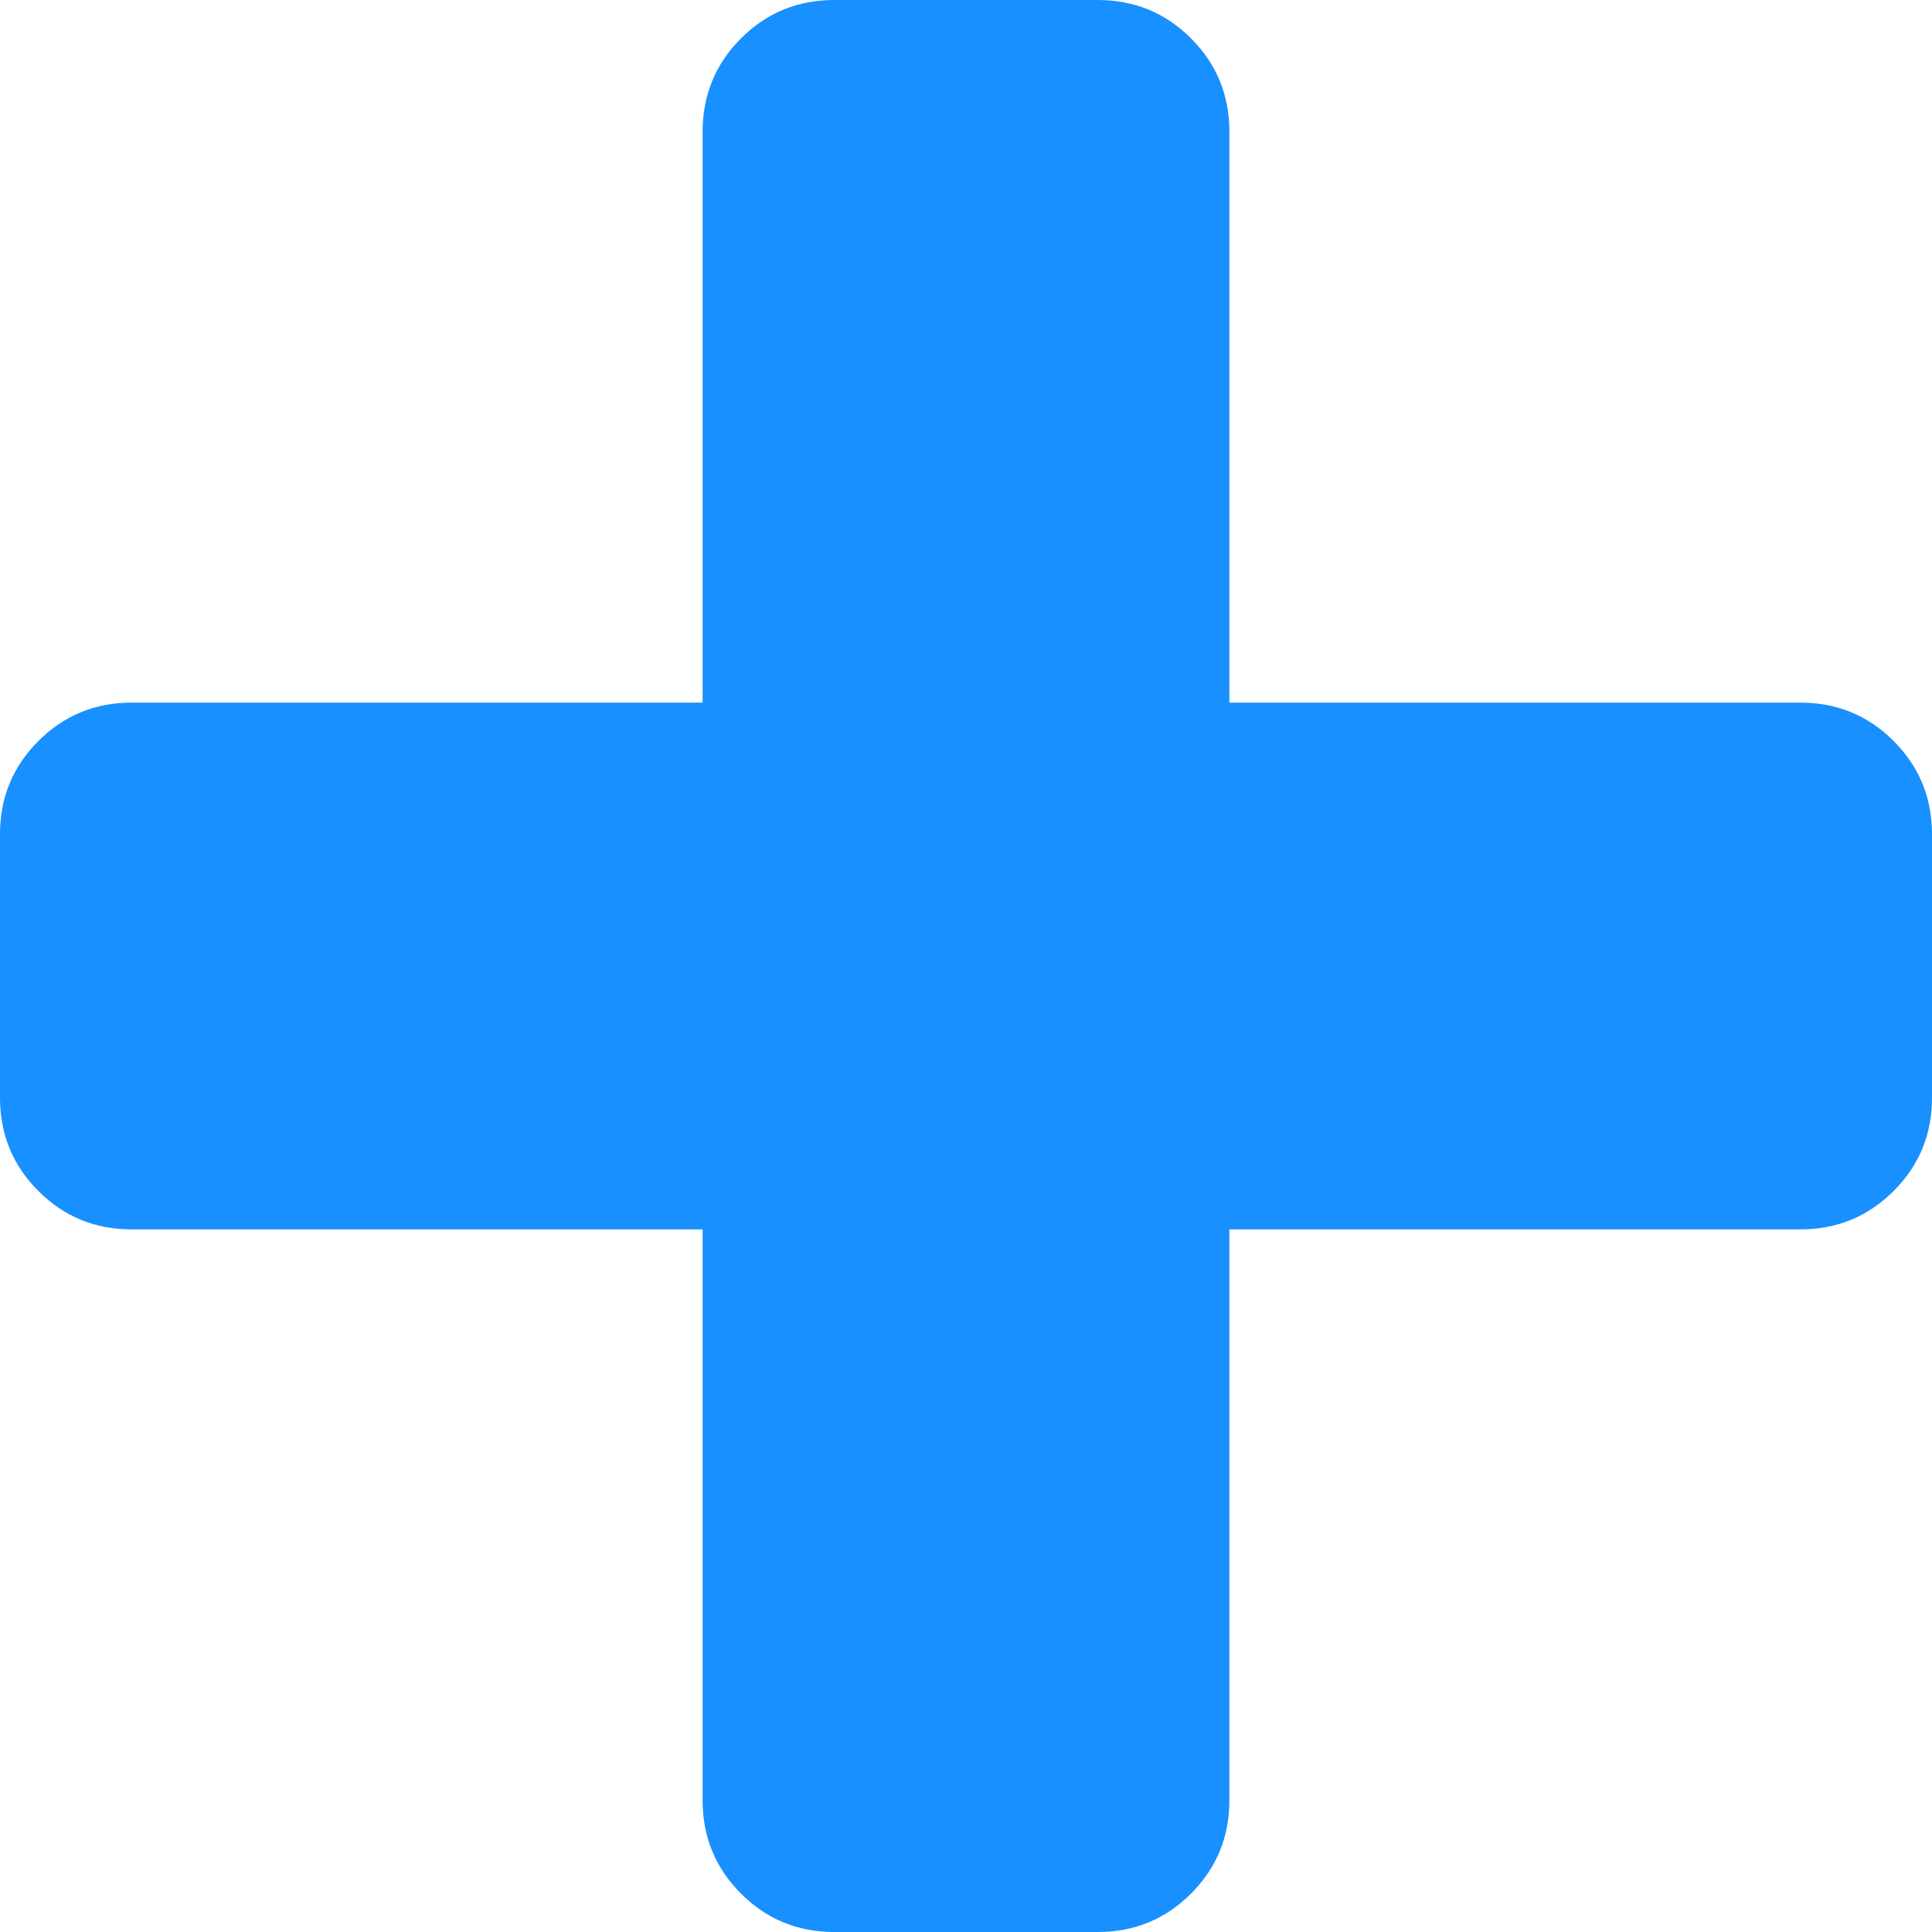
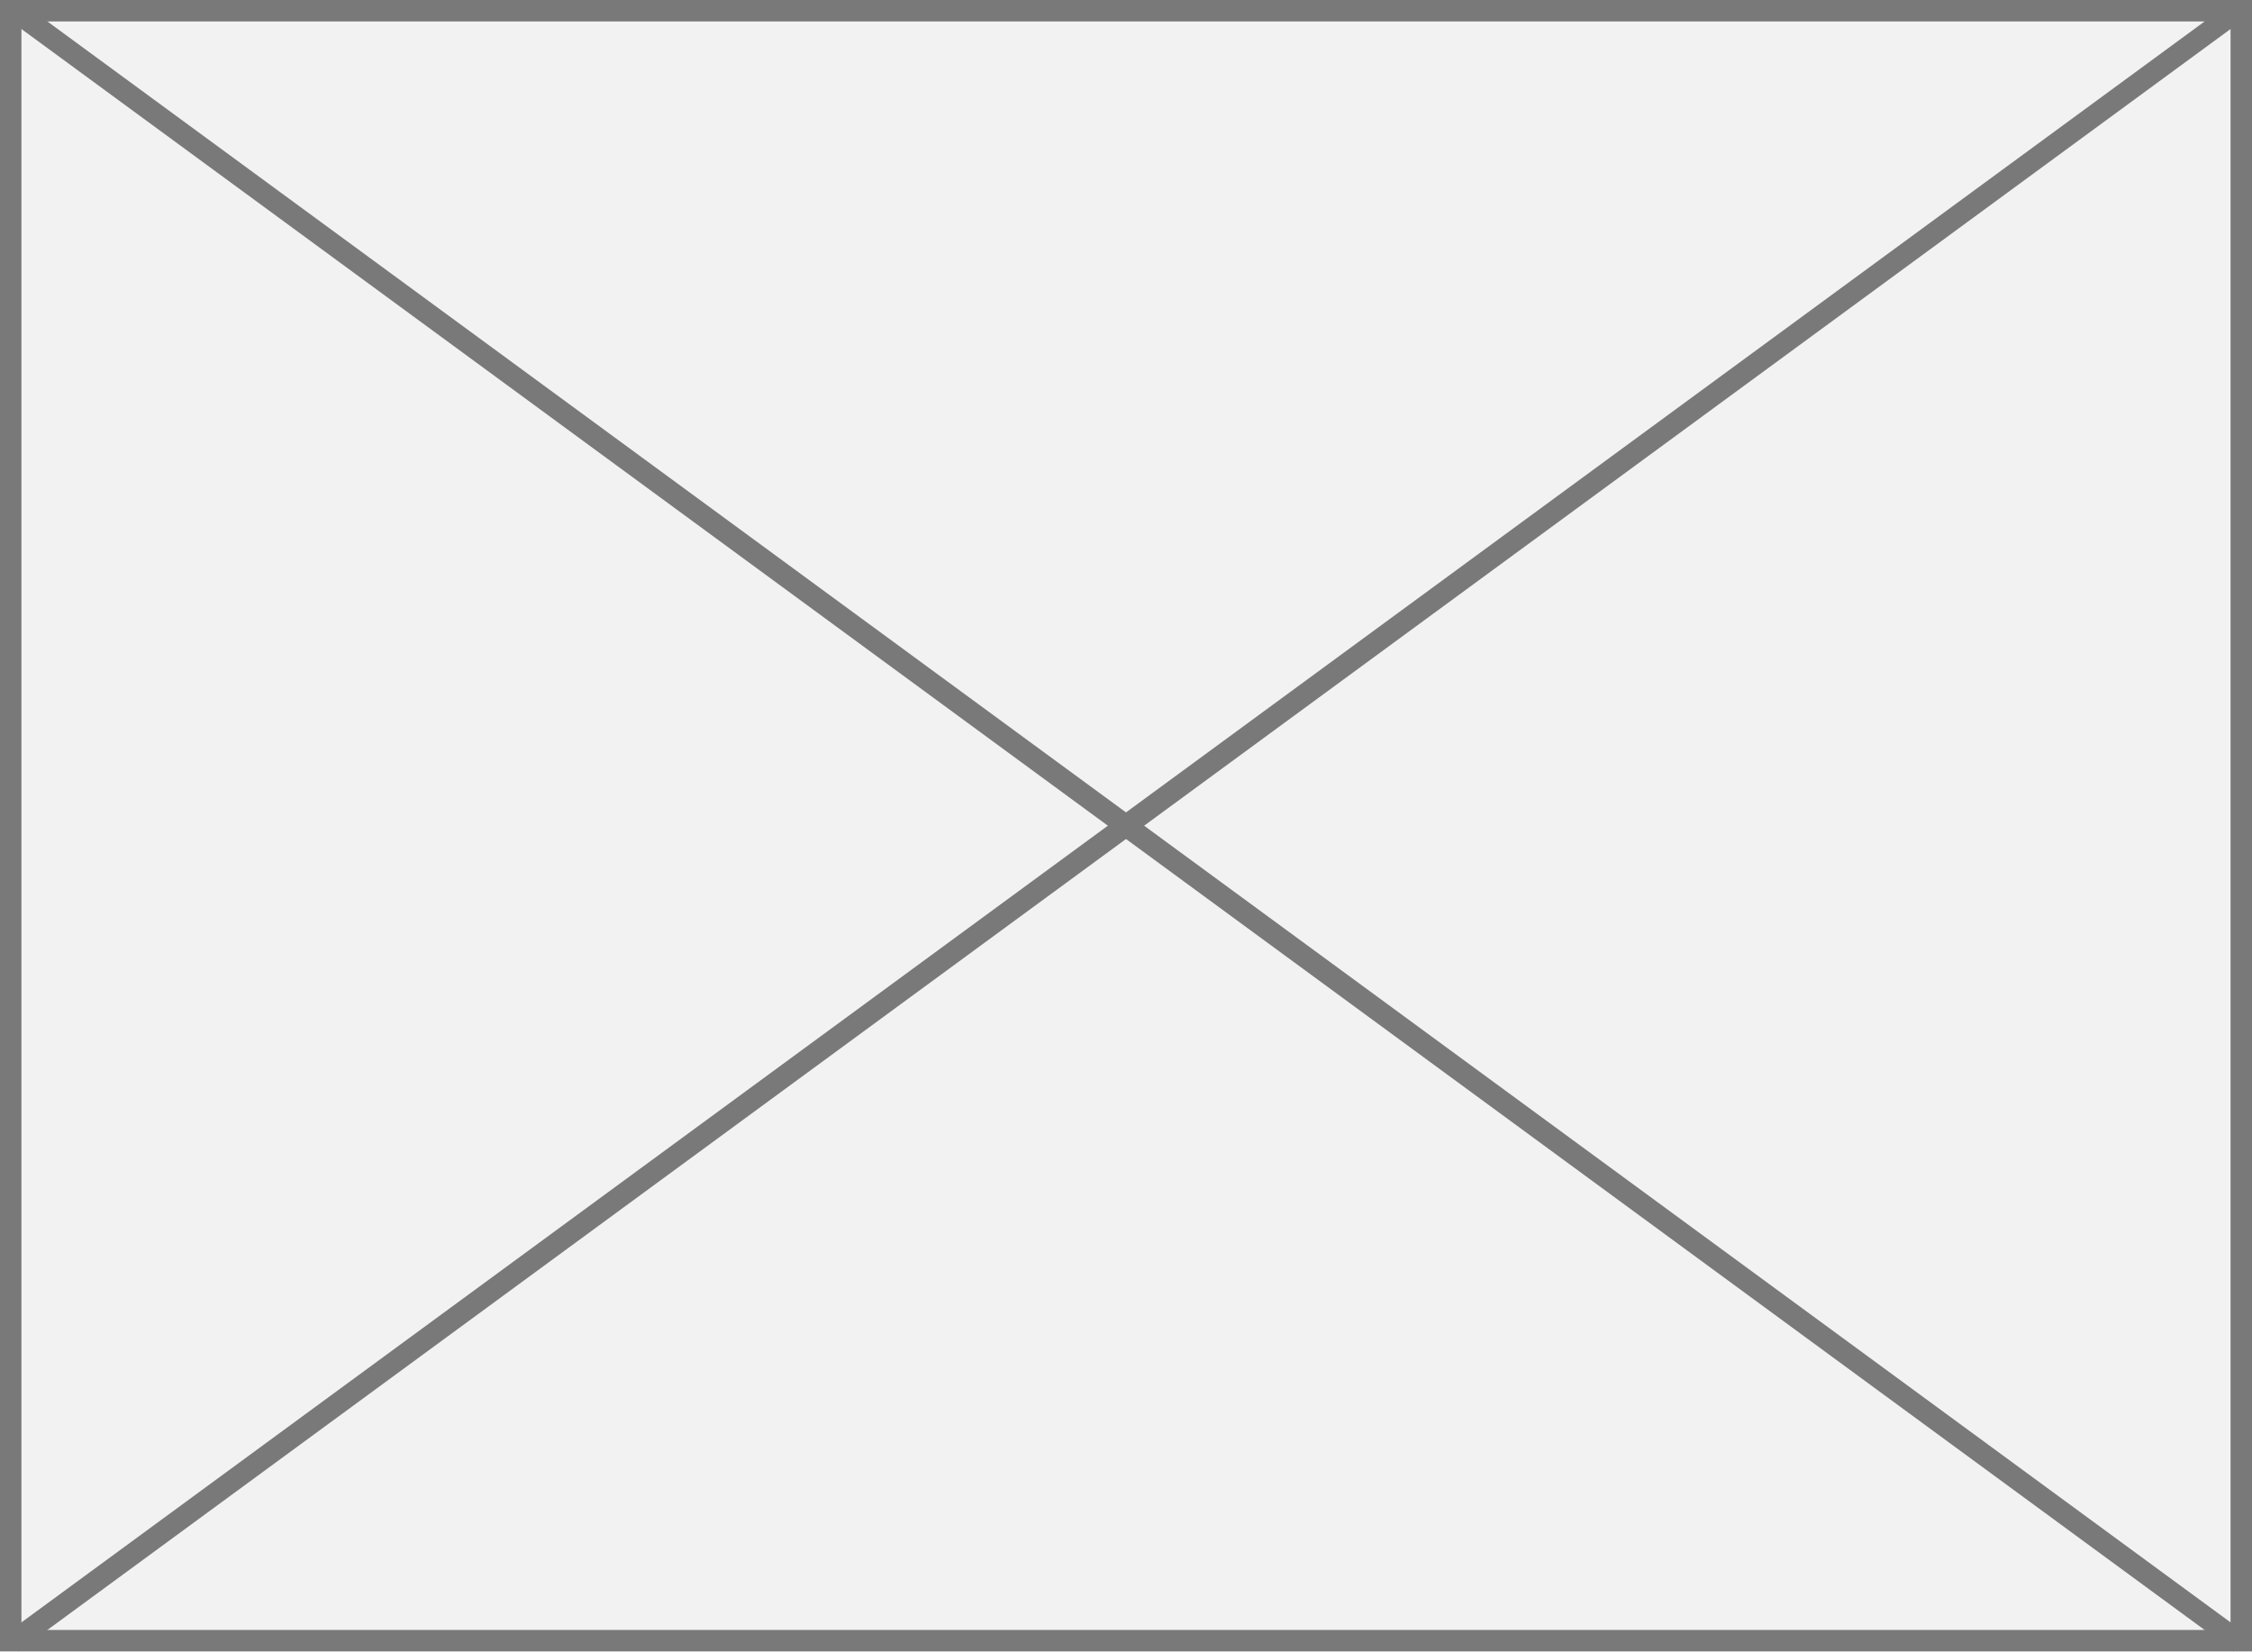
- <svg xmlns="http://www.w3.org/2000/svg" version="1.1" width="15px" height="15px">
-   <g transform="matrix(1 0 0 1 -811 -2712 )">
-     <path d="M 14.702 5.753  C 14.901 5.952  15 6.193  15 6.477  L 15 8.523  C 15 8.807  14.901 9.048  14.702 9.247  C 14.503 9.446  14.261 9.545  13.977 9.545  L 9.545 9.545  L 9.545 13.977  C 9.545 14.261  9.446 14.503  9.247 14.702  C 9.048 14.901  8.807 15  8.523 15  L 6.477 15  C 6.193 15  5.952 14.901  5.753 14.702  C 5.554 14.503  5.455 14.261  5.455 13.977  L 5.455 9.545  L 1.023 9.545  C 0.739 9.545  0.497 9.446  0.298 9.247  C 0.099 9.048  0 8.807  0 8.523  L 0 6.477  C 0 6.193  0.099 5.952  0.298 5.753  C 0.497 5.554  0.739 5.455  1.023 5.455  L 5.455 5.455  L 5.455 1.023  C 5.455 0.739  5.554 0.497  5.753 0.298  C 5.952 0.099  6.193 0  6.477 0  L 8.523 0  C 8.807 0  9.048 0.099  9.247 0.298  C 9.446 0.497  9.545 0.739  9.545 1.023  L 9.545 5.455  L 13.977 5.455  C 14.261 5.455  14.503 5.554  14.702 5.753  Z " fill-rule="nonzero" fill="#1890ff" stroke="none" transform="matrix(1 0 0 1 811 2712 )" />
+ <svg xmlns="http://www.w3.org/2000/svg" version="1.1" width="105px" height="77px">
+   <g transform="matrix(1 0 0 1 -763 -1781 )">
+     <path d="M 763.5 1781.5  L 867.5 1781.5  L 867.5 1857.5  L 763.5 1857.5  L 763.5 1781.5  Z " fill-rule="nonzero" fill="#f2f2f2" stroke="none" />
+     <path d="M 763.5 1781.5  L 867.5 1781.5  L 867.5 1857.5  L 763.5 1857.5  L 763.5 1781.5  Z " stroke-width="1" stroke="#797979" fill="none" />
+     <path d="M 763.55 1781.403  L 867.45 1857.597  M 867.45 1781.403  L 763.55 1857.597  " stroke-width="1" stroke="#797979" fill="none" />
  </g>
</svg>
